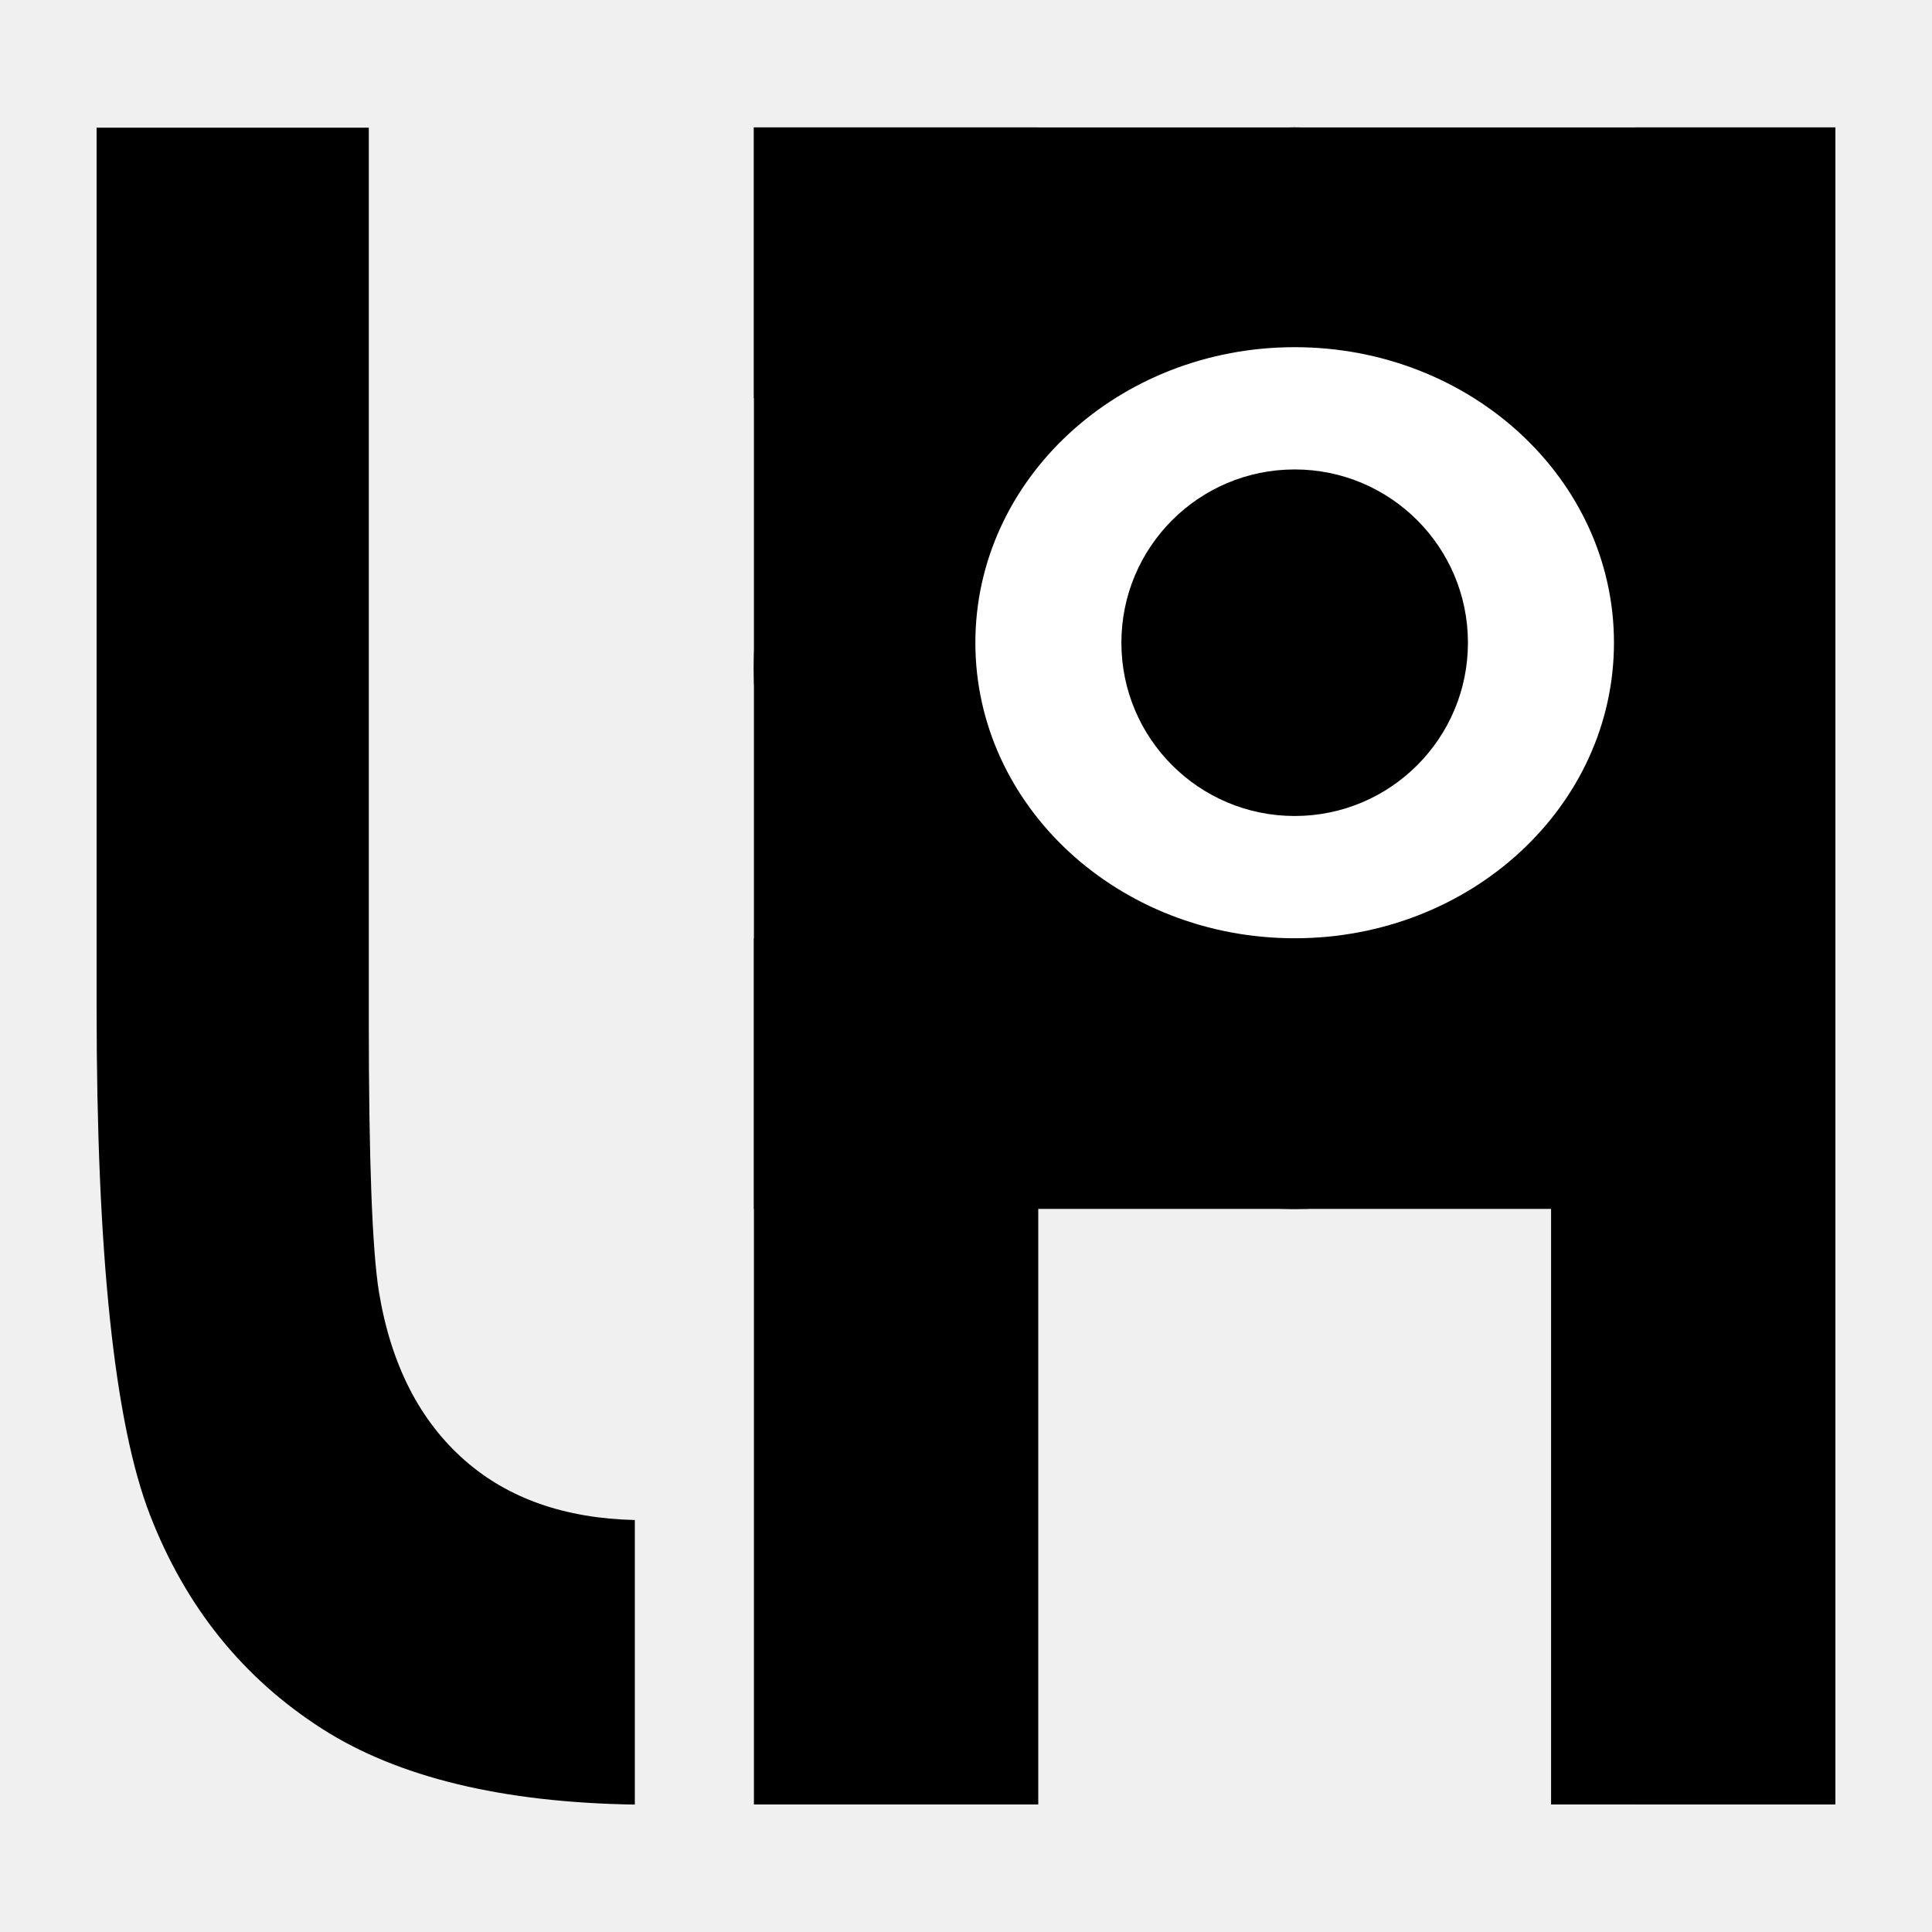
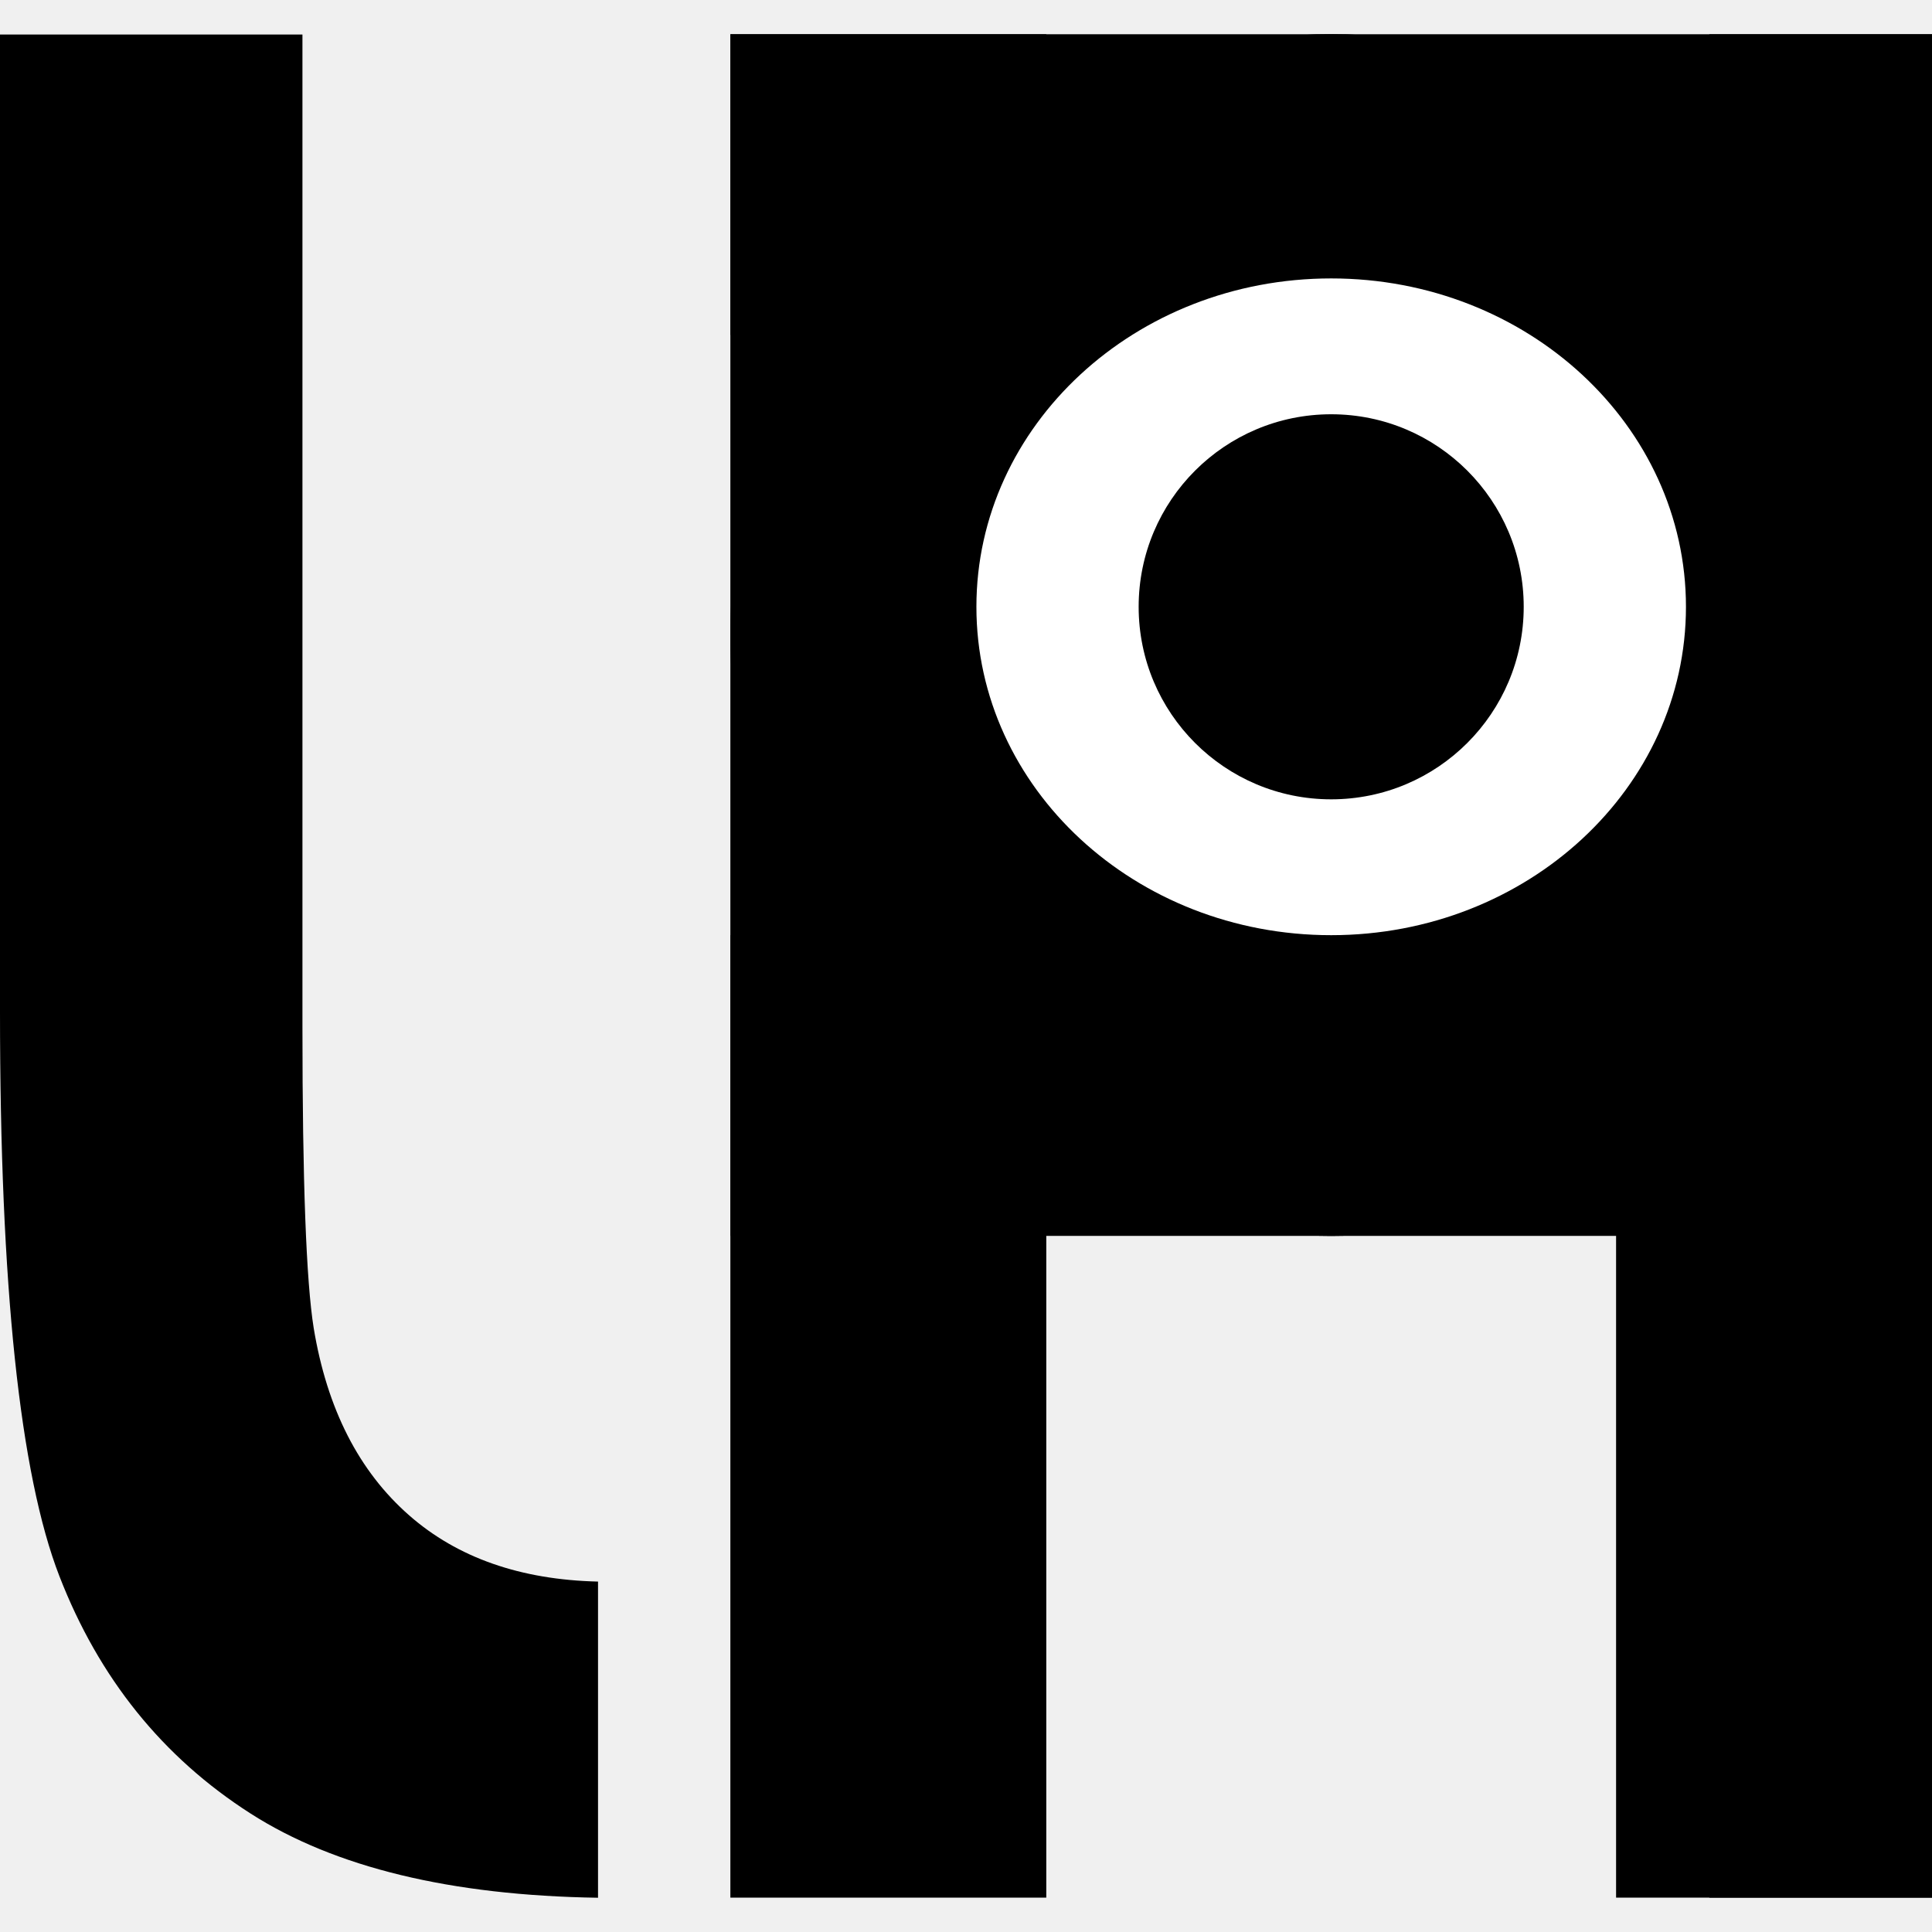
<svg xmlns="http://www.w3.org/2000/svg" width="100%" height="100%" viewBox="0 0 2000 2000" version="1.1" xml:space="preserve" style="fill-rule:evenodd;clip-rule:evenodd;stroke-linejoin:round;stroke-miterlimit:2;">
-   <g transform="matrix(3.669209,0,0,3.669209,-2347.879,-2498.776)">
+   <g transform="matrix(4.076899,0,0,4.076899,-2719.866,-2887.529)">
    <path d="M818.991,1190.137C781.566,1189.568 752.158,1182.441 730.766,1168.754C708.447,1154.474 692.263,1134.376 682.214,1108.46C672.165,1082.545 667.141,1034.786 667.141,965.184L667.141,717.029L743.936,717.029L743.936,968.992C743.936,1008.13 744.888,1033.623 746.792,1045.47C750.177,1065.991 758.269,1081.857 771.068,1093.07C783.314,1103.798 799.288,1109.394 818.991,1109.857L818.991,1190.137Z" />
  </g>
-   <g transform="matrix(3.731781,0,0,3.731781,-1922.692,-2228.287)">
+   <g transform="matrix(4.146423,0,0,4.146423,-2247.436,-2586.985)">
    <g transform="matrix(1.162767,0,0,1.25371,11.11306,-390.0705)">
      <ellipse cx="742.408" cy="935.248" rx="129.003" ry="119.645" />
-       <g transform="matrix(0.230458,-0,-0,0.21374,433.5416,787.4079)">
+       <g transform="matrix(0.207412,-0,-0,0.192366,456.5874,808.782)">
            </g>
    </g>
    <g transform="matrix(1.901815,0,0,0.161379,-653.2397,530.394)">
      <rect x="724.361" y="632.46" width="78.872" height="465.211" />
-       <g transform="matrix(0.140902,-0,-0,1.660489,614.3926,413.4166)">
+       <g transform="matrix(0.126811,-0,-0,1.49444,628.4828,579.4655)">
            </g>
    </g>
    <g transform="matrix(1.901815,0,0,0.161379,-653.2397,755.3185)">
      <rect x="724.361" y="632.46" width="78.872" height="465.211" />
-       <g transform="matrix(0.140902,-0,-0,1.660489,614.3926,-980.3464)">
+       <g transform="matrix(0.126811,-0,-0,1.49444,628.4828,-814.2975)">
            </g>
    </g>
    <g transform="matrix(0.686602,0,0,0.685219,364.6226,134.552)">
      <ellipse cx="742.408" cy="935.248" rx="129.003" ry="119.645" style="fill:white;" />
-       <g transform="matrix(0.390282,-0,-0,0.39107,219.3391,675.053)">
+       <g transform="matrix(0.351254,-0,-0,0.351963,258.3673,714.16)">
            </g>
    </g>
    <g>
      <rect x="724.361" y="632.46" width="78.872" height="465.211" />
-       <g transform="matrix(0.267969,-0,-0,0.267969,515.2211,597.1109)">
+       <g transform="matrix(0.241172,-0,-0,0.241172,542.018,623.9077)">
            </g>
    </g>
    <g>
      <rect x="799.361" y="693.419" width="75" height="163.966" style="fill:white;" />
-       <g transform="matrix(0.267969,-0,-0,0.267969,515.2211,597.1109)">
+       <g transform="matrix(0.241172,-0,-0,0.241172,542.018,623.9077)">
            </g>
    </g>
  </g>
-   <g transform="matrix(-3.731781,0,0,3.731781,4603.158,-2228.287)">
+   <g transform="matrix(-4.146423,0,0,4.146423,5003.509,-2586.985)">
    <g transform="matrix(1.162767,0,0,1.25371,11.11306,-390.0705)">
      <ellipse cx="742.408" cy="935.248" rx="129.003" ry="119.645" />
-       <g transform="matrix(-0.230458,0,0,0.21374,1051.275,787.4079)">
+       <g transform="matrix(-0.207412,0,0,0.192366,1028.23,808.782)">
            </g>
    </g>
    <g transform="matrix(1.901815,0,0,0.161379,-653.2397,530.394)">
      <rect x="724.361" y="632.46" width="78.872" height="465.211" />
-       <g transform="matrix(-0.140902,0,0,1.660489,992.0744,413.4166)">
+       <g transform="matrix(-0.126811,0,0,1.49444,977.9842,579.4655)">
            </g>
    </g>
    <g transform="matrix(1.901815,0,0,0.161379,-653.2397,755.3185)">
      <rect x="724.361" y="632.46" width="78.872" height="465.211" />
-       <g transform="matrix(-0.140902,0,0,1.660489,992.0744,-980.3464)">
+       <g transform="matrix(-0.126811,0,0,1.49444,977.9842,-814.2975)">
            </g>
    </g>
    <g transform="matrix(0.686602,0,0,0.685219,364.6226,134.552)">
      <ellipse cx="742.408" cy="935.248" rx="129.003" ry="119.645" style="fill:white;" />
-       <g transform="matrix(-0.390282,0,0,0.39107,1265.478,675.053)">
+       <g transform="matrix(-0.351254,0,0,0.351963,1226.45,714.16)">
            </g>
    </g>
    <g transform="matrix(1,0,0,0.516511,0,530.7118)">
      <rect x="724.361" y="632.46" width="78.872" height="465.211" />
-       <g transform="matrix(-0.267969,0,0,0.518805,1233.502,128.5529)">
+       <g transform="matrix(-0.241172,0,0,0.466925,1206.705,180.4334)">
            </g>
    </g>
    <g transform="matrix(0.704913,0,0,1,213.7496,0)">
      <rect x="724.361" y="632.46" width="78.872" height="465.211" />
-       <g transform="matrix(-0.380144,0,0,0.267969,1446.635,597.1109)">
+       <g transform="matrix(-0.34213,0,0,0.241172,1408.621,623.9077)">
            </g>
    </g>
  </g>
-   <g transform="matrix(-1.390475,0,0,1.499227,2372.533,-736.8081)">
+   <g transform="matrix(-1.544972,0,0,1.665808,2525.037,-929.7868)">
    <ellipse cx="742.408" cy="935.248" rx="129.003" ry="119.645" />
-     <g transform="matrix(-0.719179,0,0,0.66701,1706.275,491.4586)">
+     <g transform="matrix(-0.647261,0,0,0.600309,1634.358,558.1596)">
        </g>
  </g>
</svg>
